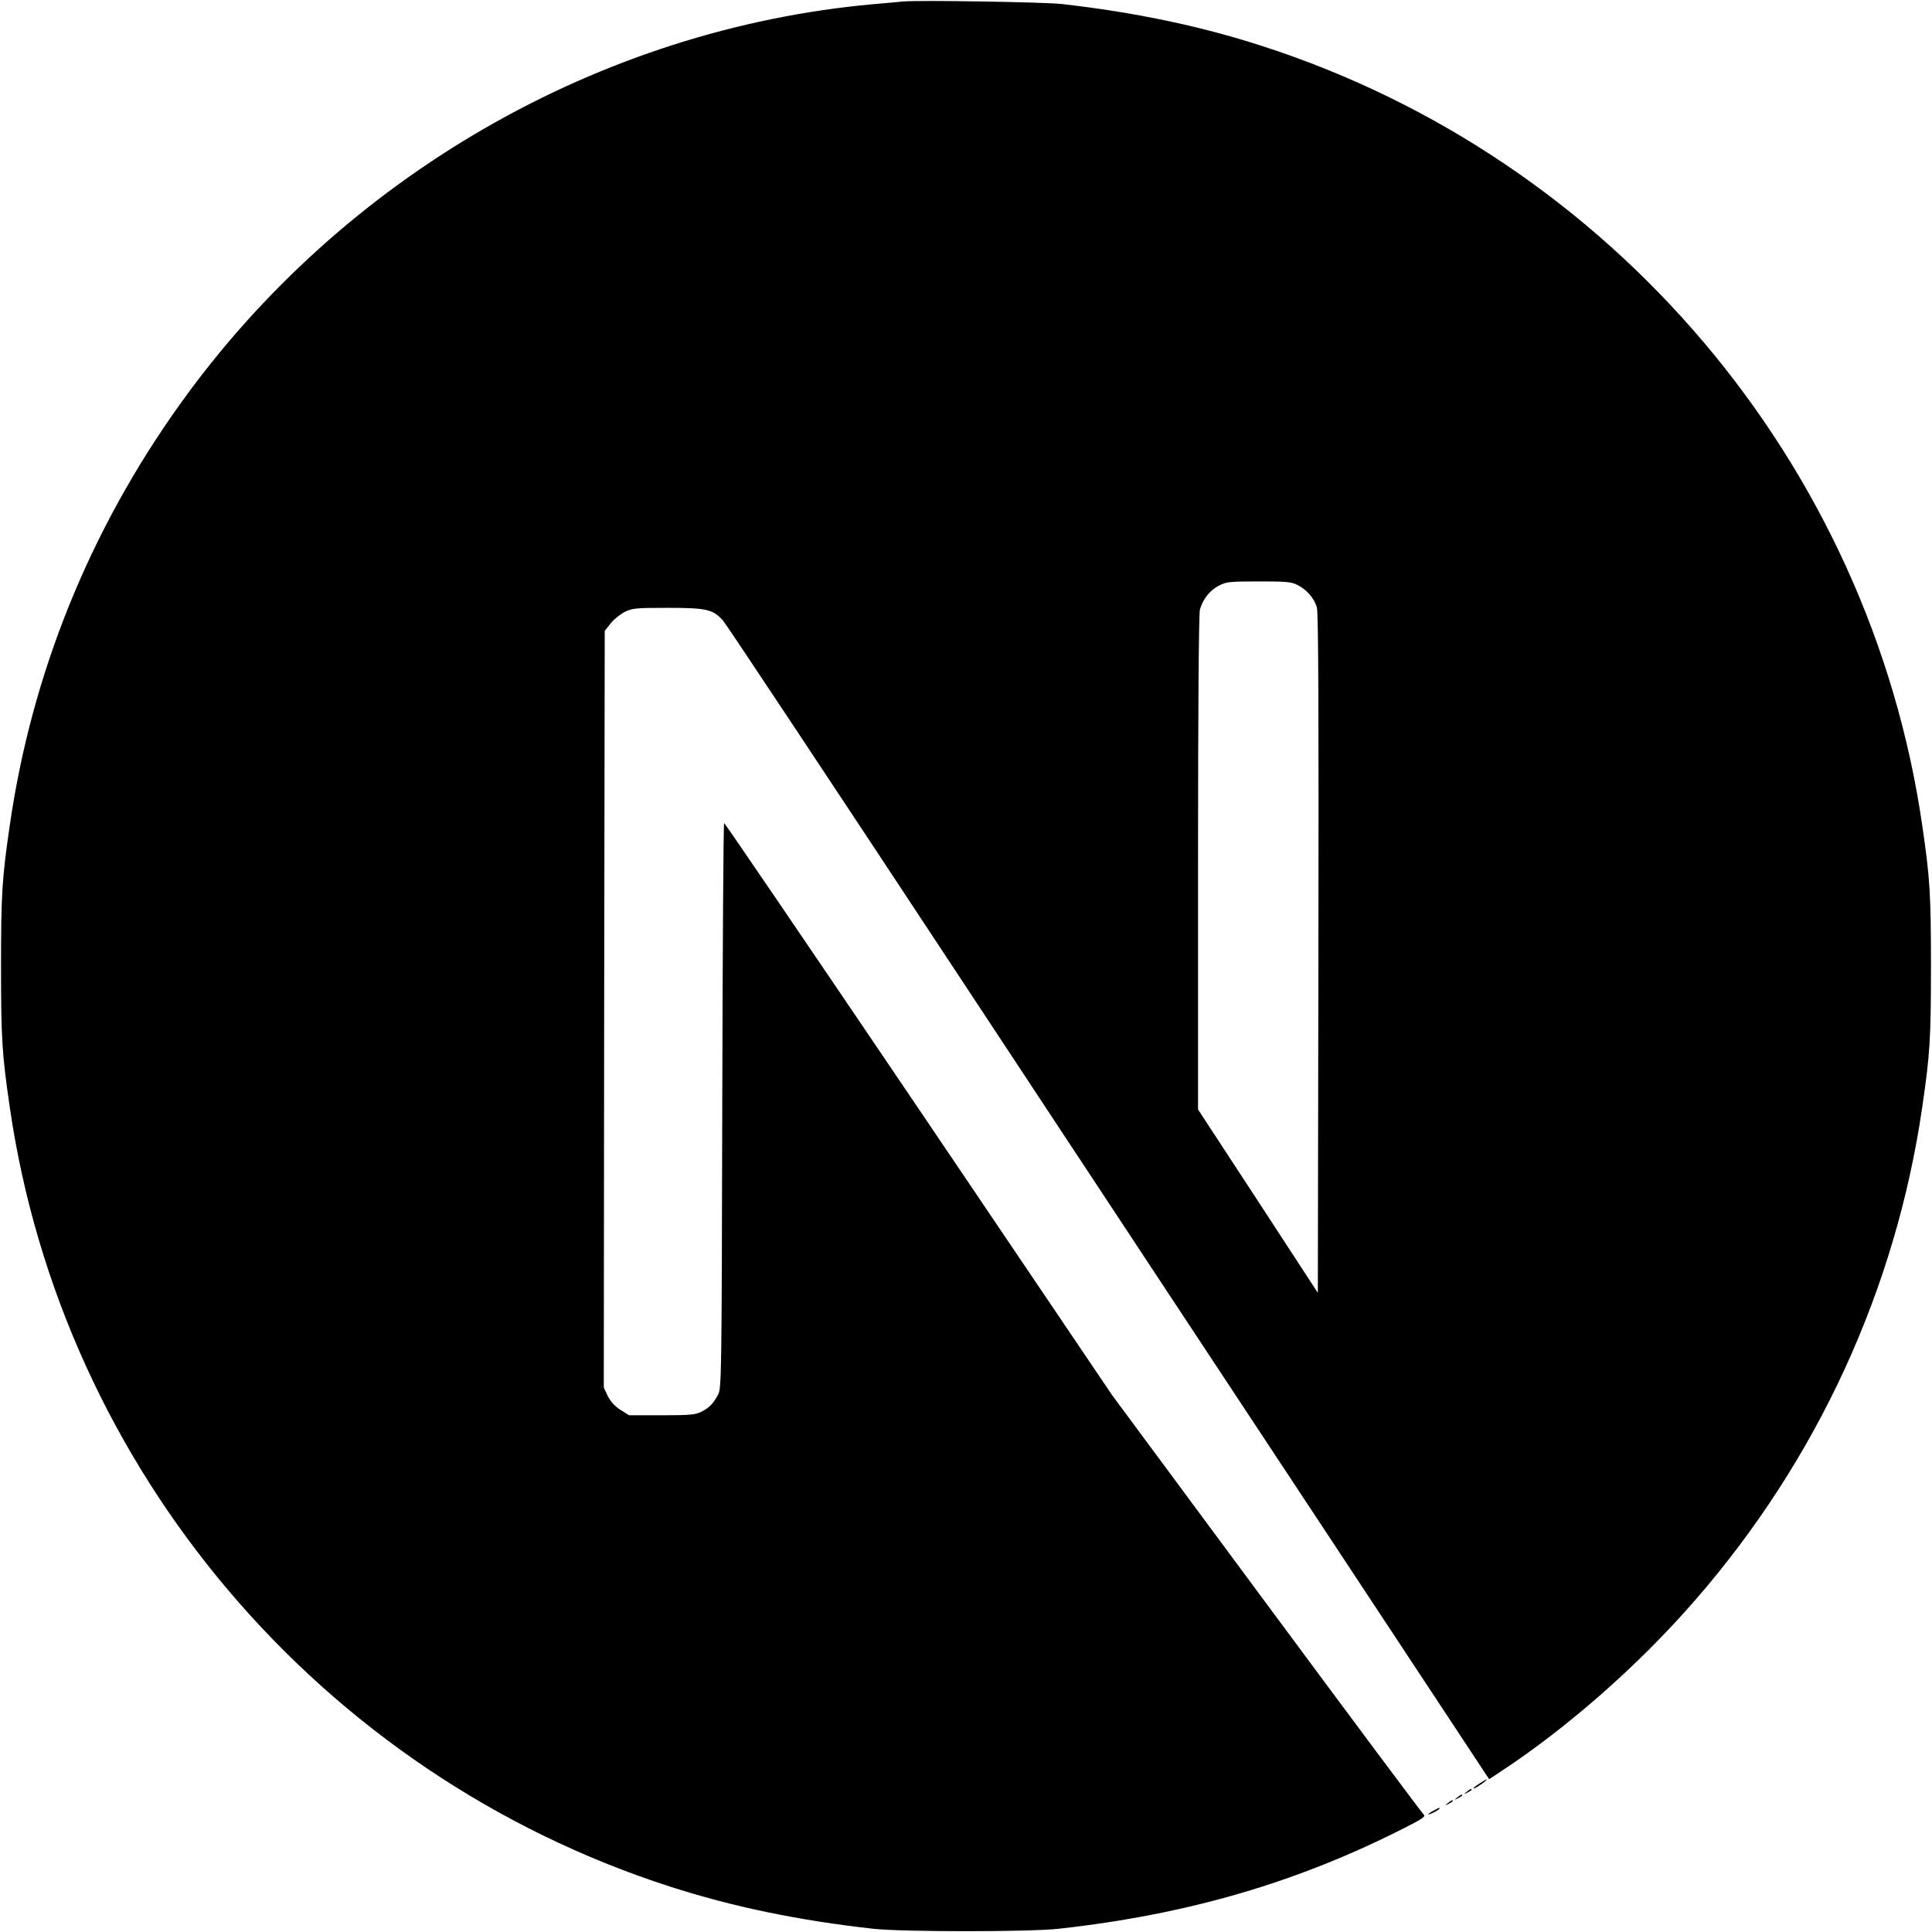
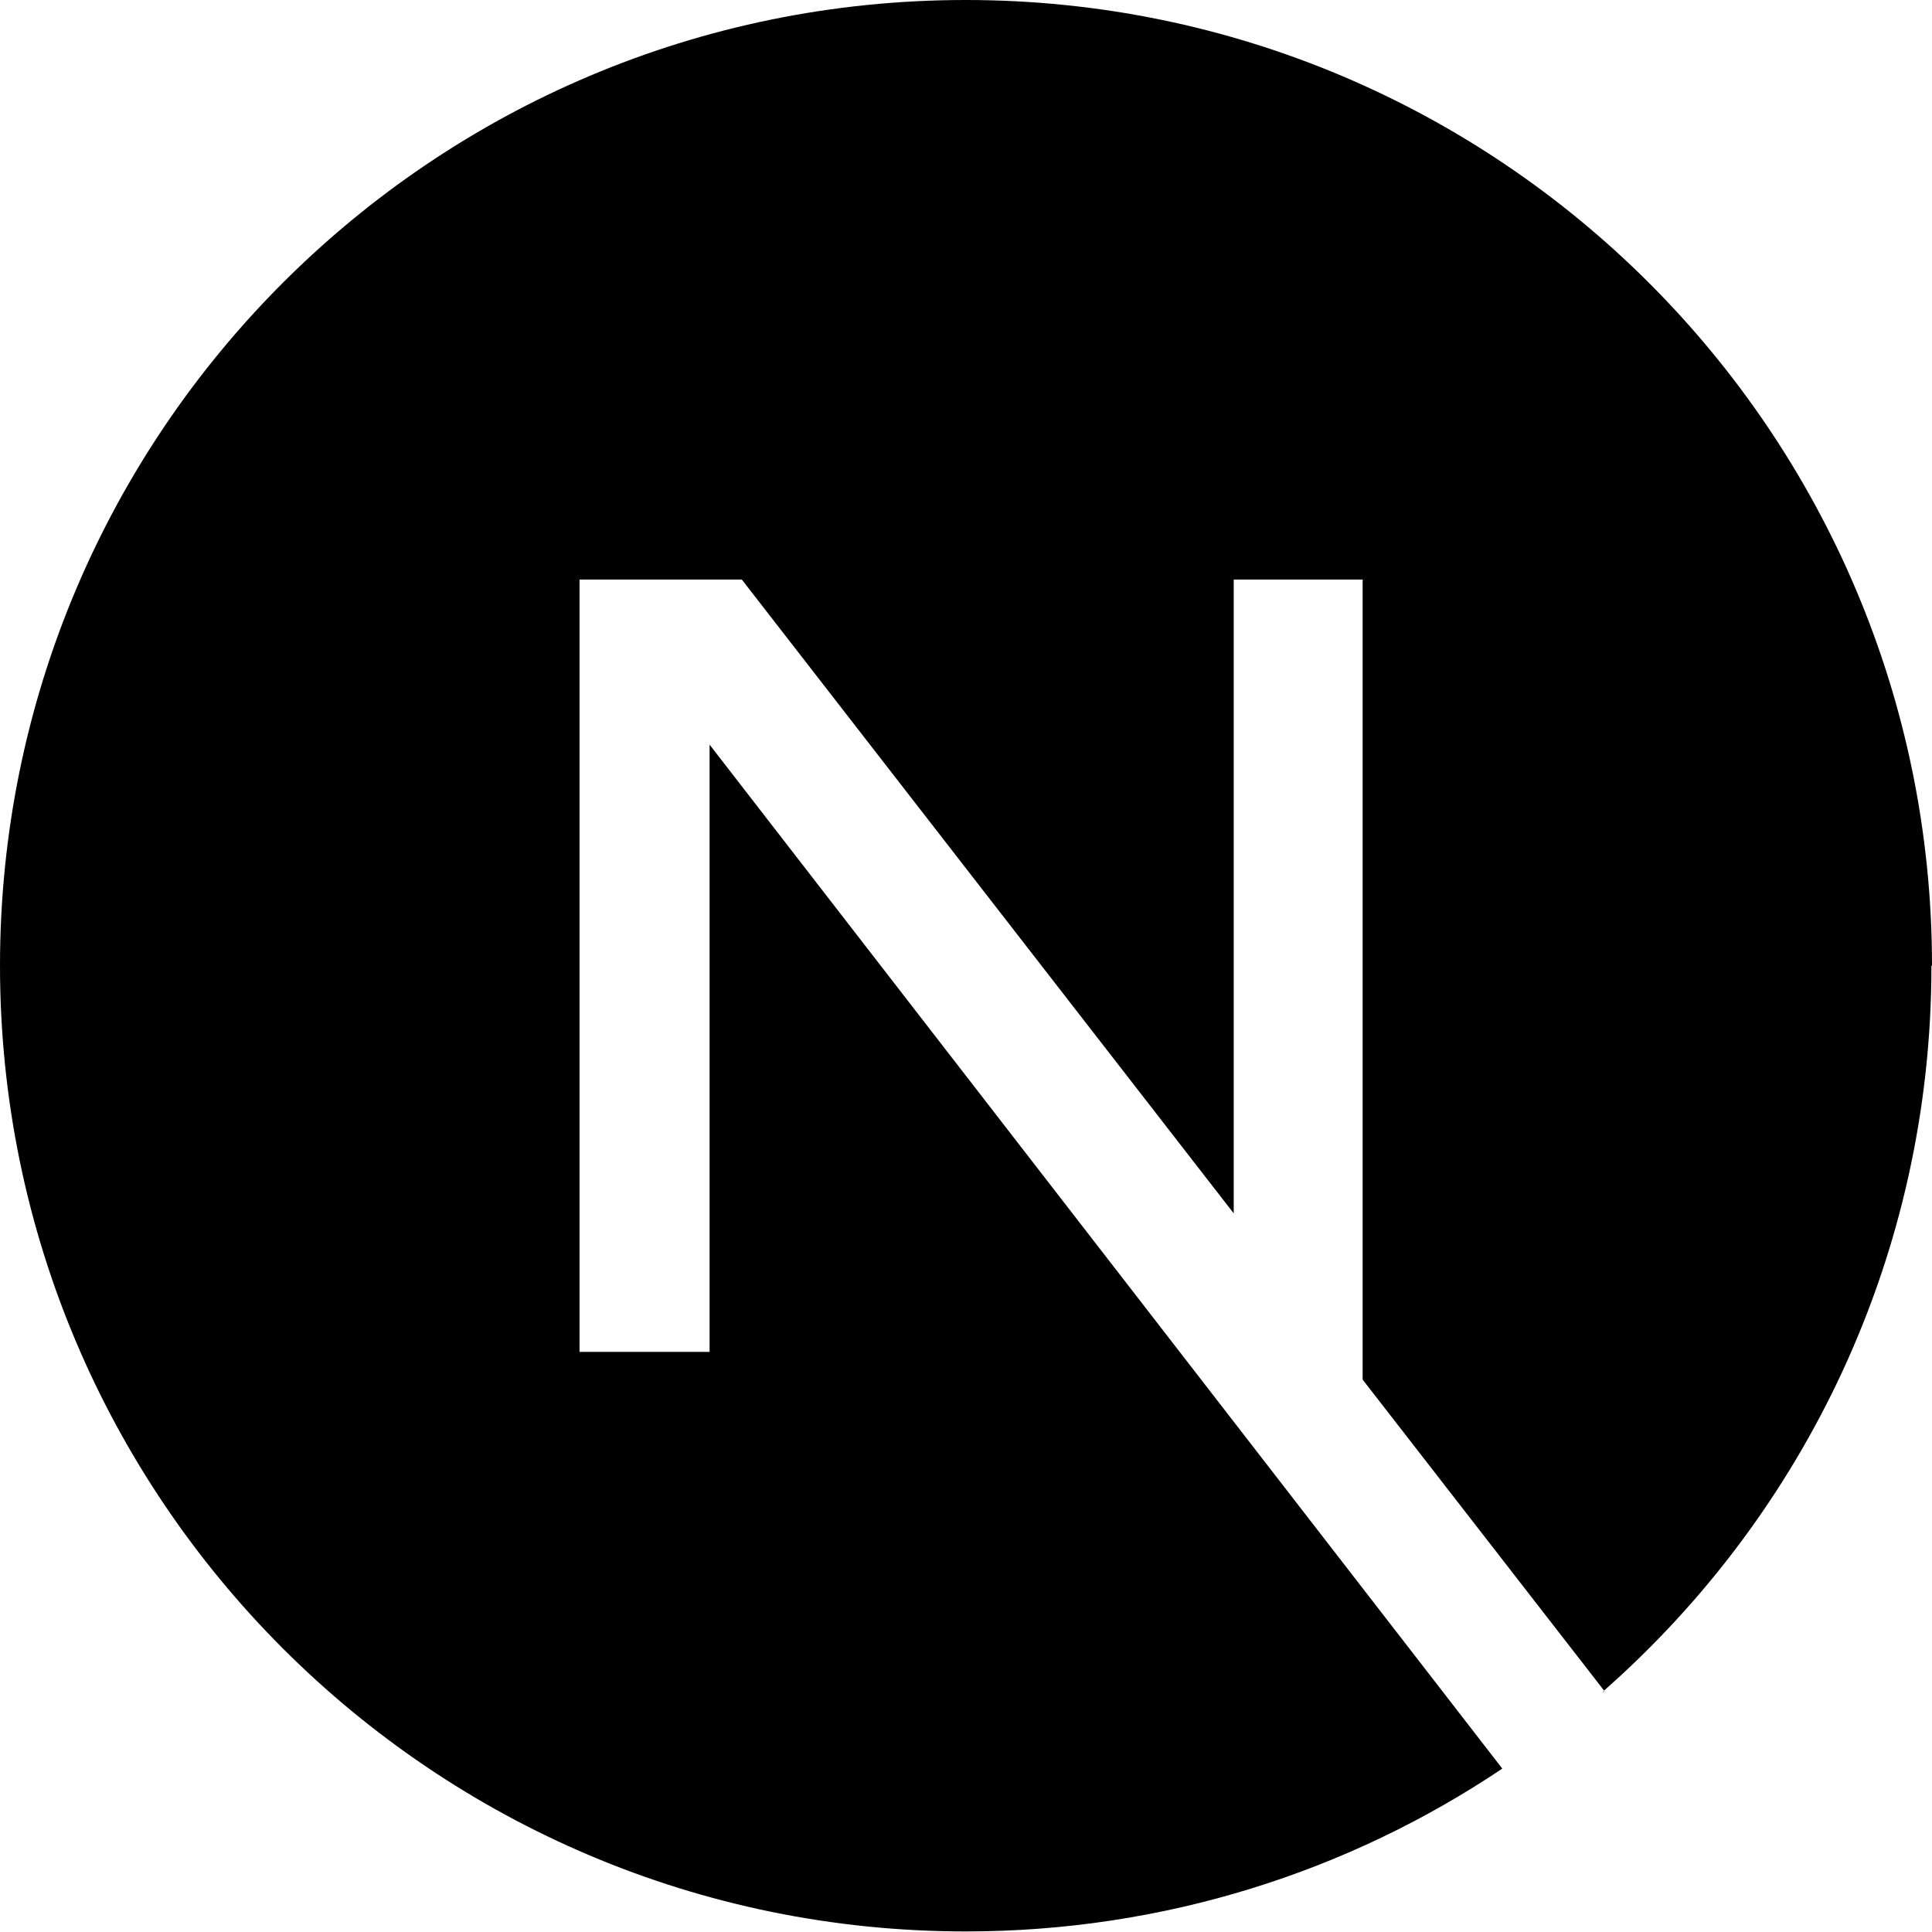
- <svg xmlns="http://www.w3.org/2000/svg" height="1024pt" viewBox=".5 -.2 1023 1024.1" width="1024pt">
-   <path d="m478.5.6c-2.2.2-9.2.9-15.5 1.4-145.3 13.1-281.4 91.5-367.6 212-48 67-78.7 143-90.3 223.5-4.1 28.1-4.6 36.4-4.6 74.5s.5 46.4 4.6 74.5c27.8 192.1 164.5 353.5 349.9 413.3 33.2 10.7 68.2 18 108 22.4 15.5 1.7 82.5 1.7 98 0 68.7-7.6 126.9-24.6 184.3-53.9 8.8-4.5 10.5-5.7 9.3-6.7-.8-.6-38.3-50.9-83.3-111.7l-81.8-110.5-102.5-151.7c-56.4-83.4-102.8-151.6-103.2-151.6-.4-.1-.8 67.3-1 149.6-.3 144.1-.4 149.9-2.2 153.3-2.6 4.9-4.6 6.9-8.8 9.1-3.2 1.6-6 1.9-21.1 1.9h-17.3l-4.6-2.9c-3-1.9-5.2-4.4-6.7-7.3l-2.1-4.5.2-200.5.3-200.6 3.1-3.9c1.6-2.1 5-4.8 7.4-6.1 4.1-2 5.7-2.2 23-2.2 20.4 0 23.8.8 29.1 6.6 1.5 1.6 57 85.2 123.4 185.9s157.2 238.2 201.8 305.7l81 122.7 4.1-2.7c36.3-23.6 74.7-57.2 105.1-92.2 64.7-74.3 106.4-164.9 120.4-261.5 4.1-28.1 4.6-36.4 4.6-74.5s-.5-46.4-4.6-74.5c-27.8-192.1-164.5-353.5-349.9-413.3-32.7-10.6-67.5-17.9-106.5-22.3-9.6-1-75.7-2.1-84-1.3zm209.4 309.4c4.8 2.4 8.7 7 10.1 11.8.8 2.6 1 58.2.8 183.5l-.3 179.8-31.7-48.6-31.8-48.6v-130.7c0-84.5.4-132 1-134.3 1.6-5.6 5.1-10 9.9-12.6 4.1-2.1 5.6-2.3 21.3-2.3 14.8 0 17.4.2 20.7 2z" />
-   <path d="m784.3 945.1c-3.5 2.2-4.6 3.7-1.5 2 2.2-1.3 5.8-4 5.2-4.1-.3 0-2 1-3.7 2.1zm-6.9 4.5c-1.8 1.4-1.8 1.5.4.4 1.2-.6 2.2-1.3 2.2-1.5 0-.8-.5-.6-2.6 1.1zm-5 3c-1.8 1.4-1.8 1.5.4.4 1.2-.6 2.2-1.3 2.2-1.5 0-.8-.5-.6-2.6 1.1zm-5 3c-1.8 1.4-1.8 1.5.4.4 1.2-.6 2.2-1.3 2.2-1.5 0-.8-.5-.6-2.6 1.1zm-7.6 4c-3.8 2-3.6 2.8.2.9 1.7-.9 3-1.8 3-2 0-.7-.1-.6-3.2 1.1z" />
+ <svg xmlns="http://www.w3.org/2000/svg" id="Capa_2" data-name="Capa 2" viewBox="0 0 34.17 34.17">
+   <defs>
+     <style>
+       .cls-1 {
+         stroke-width: 0px;
+       }
+     </style>
+   </defs>
+   <g id="Capa_1-2" data-name="Capa 1">
+     <g>
+       <path class="cls-1" d="m34.17,17.08C34.17,7.65,26.52,0,17.08,0S0,7.65,0,17.08s7.65,17.08,17.08,17.08c3.51,0,6.78-1.06,9.49-2.88L12.55,13.17v10.74h-2.3v-13.66h2.87l8.7,11.21v-11.21h2.28v14.15l4.27,5.5c3.55-3.13,5.79-7.71,5.79-12.82Z" />
+       <path class="cls-1" d="m28.38,29.9h0s-.03.02-.04.04c.01-.01.03-.02.04-.04Z" />
+     </g>
+   </g>
</svg>
